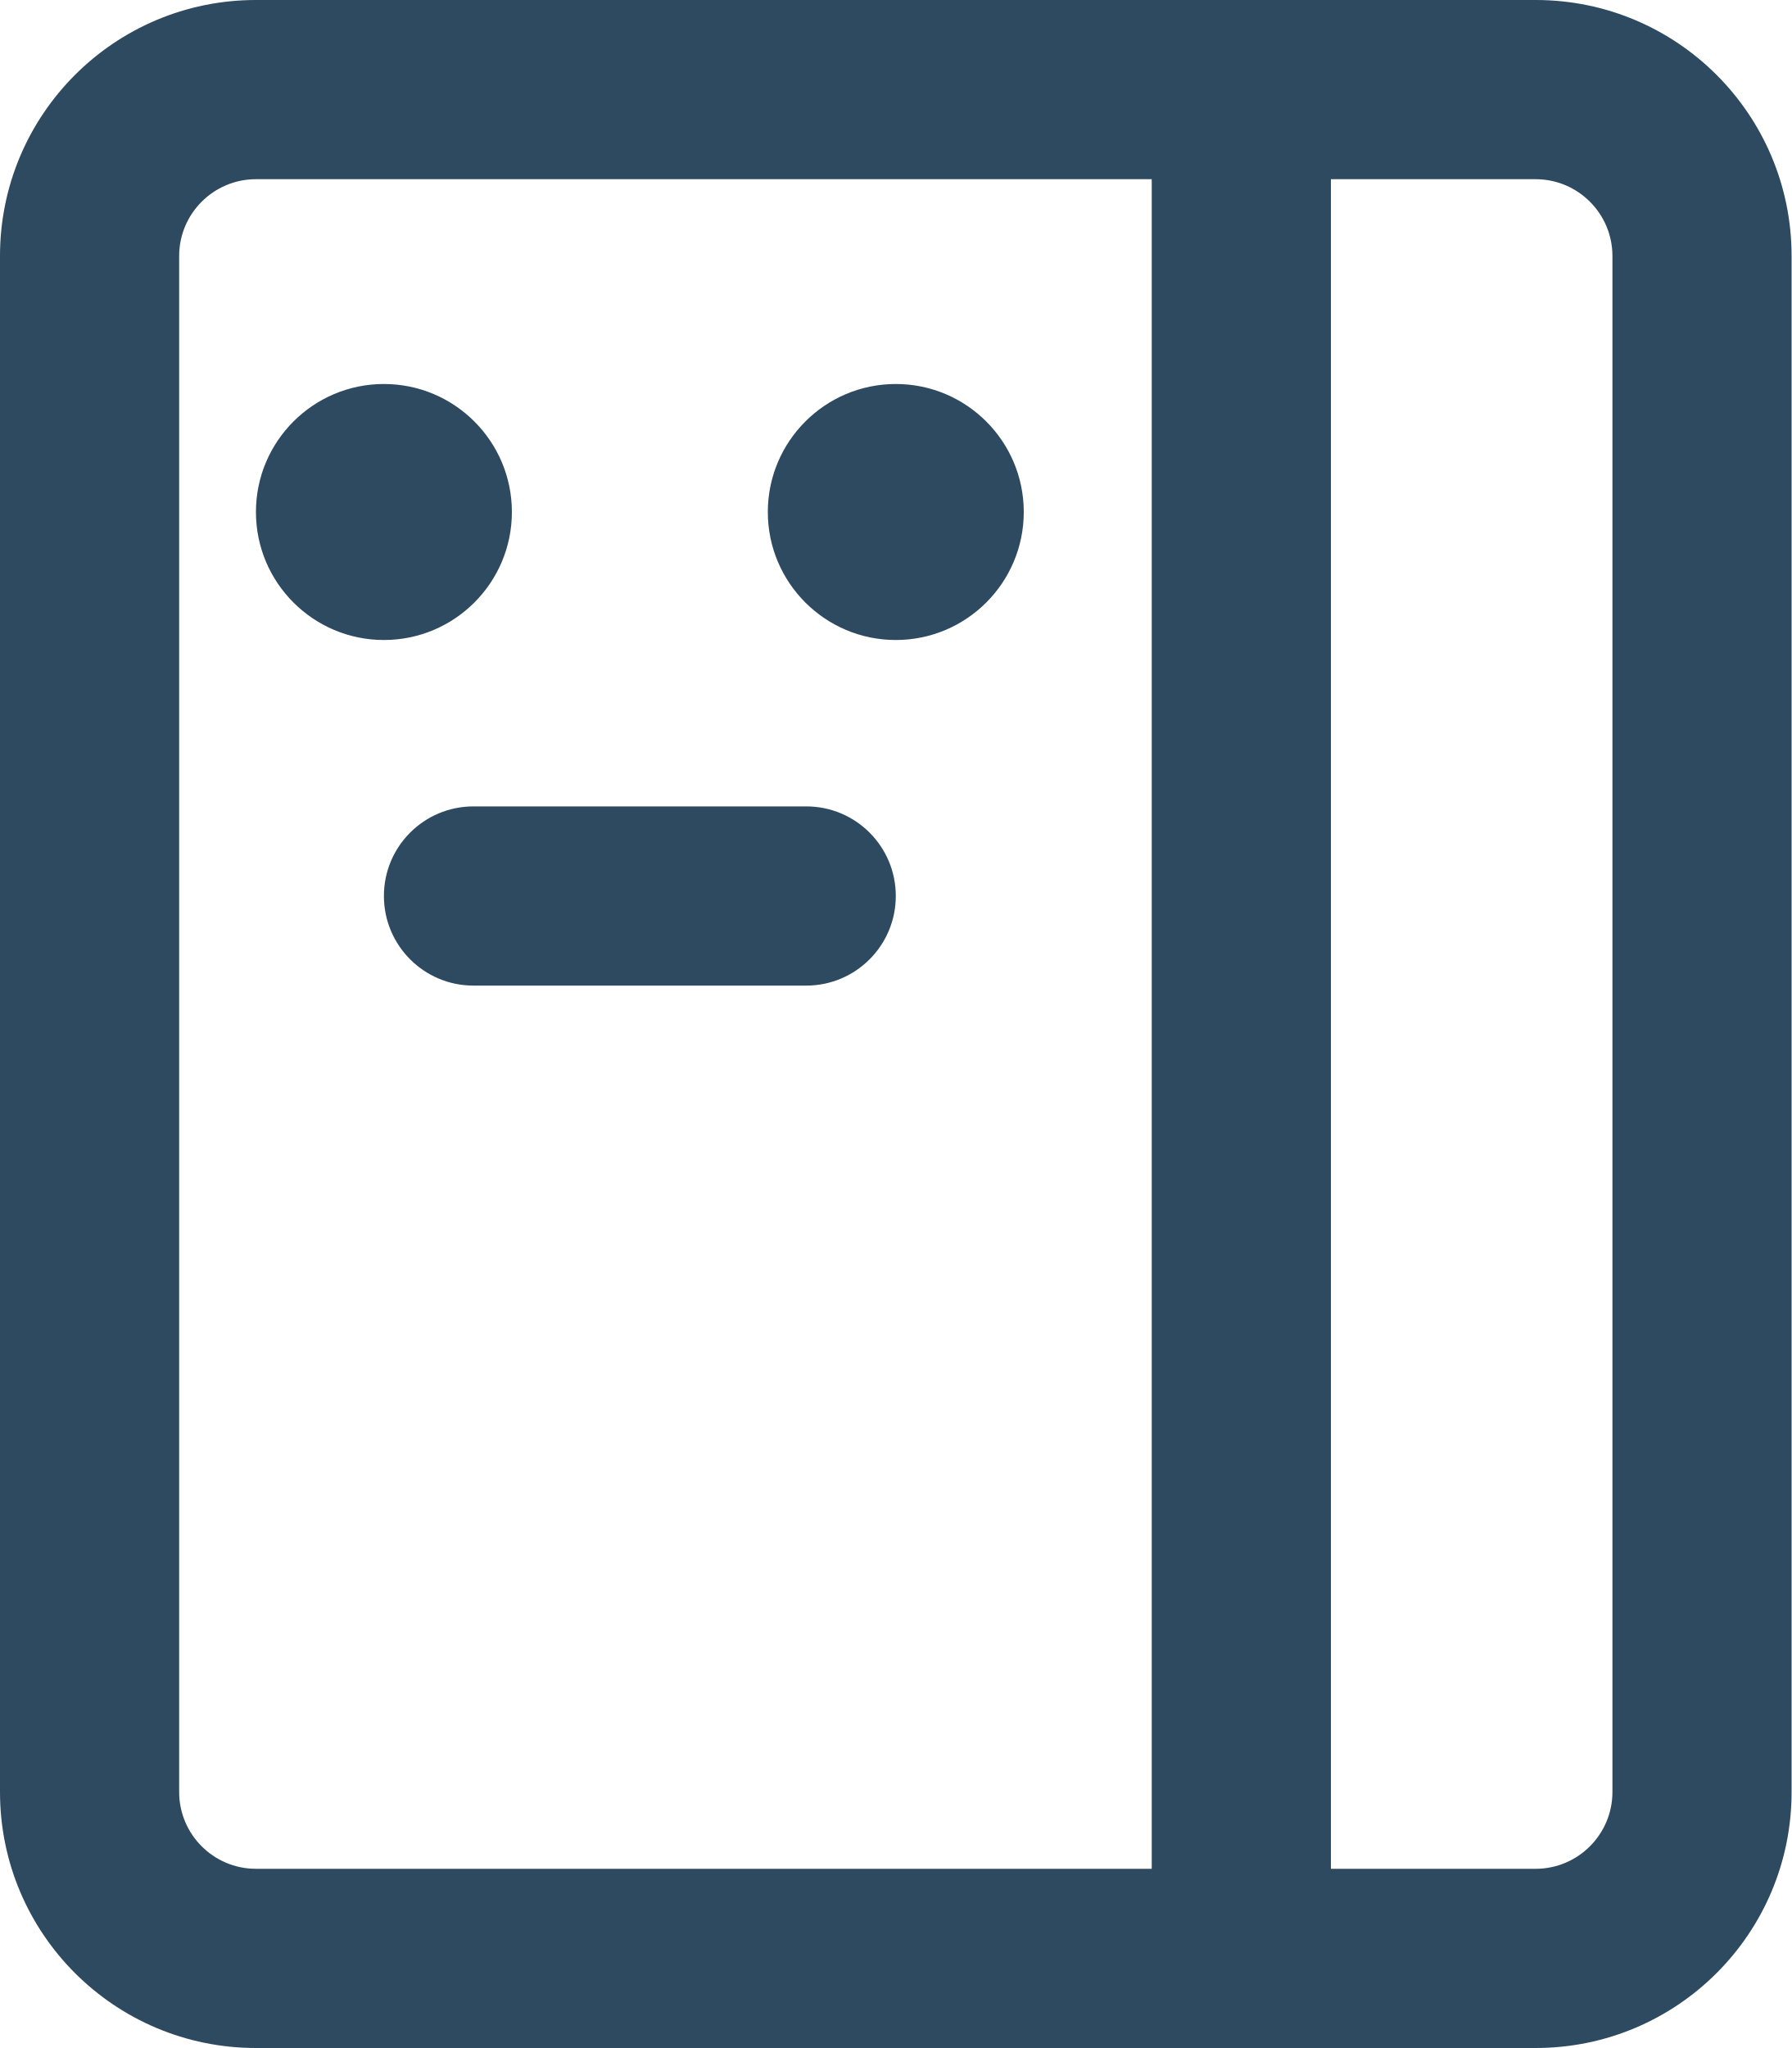
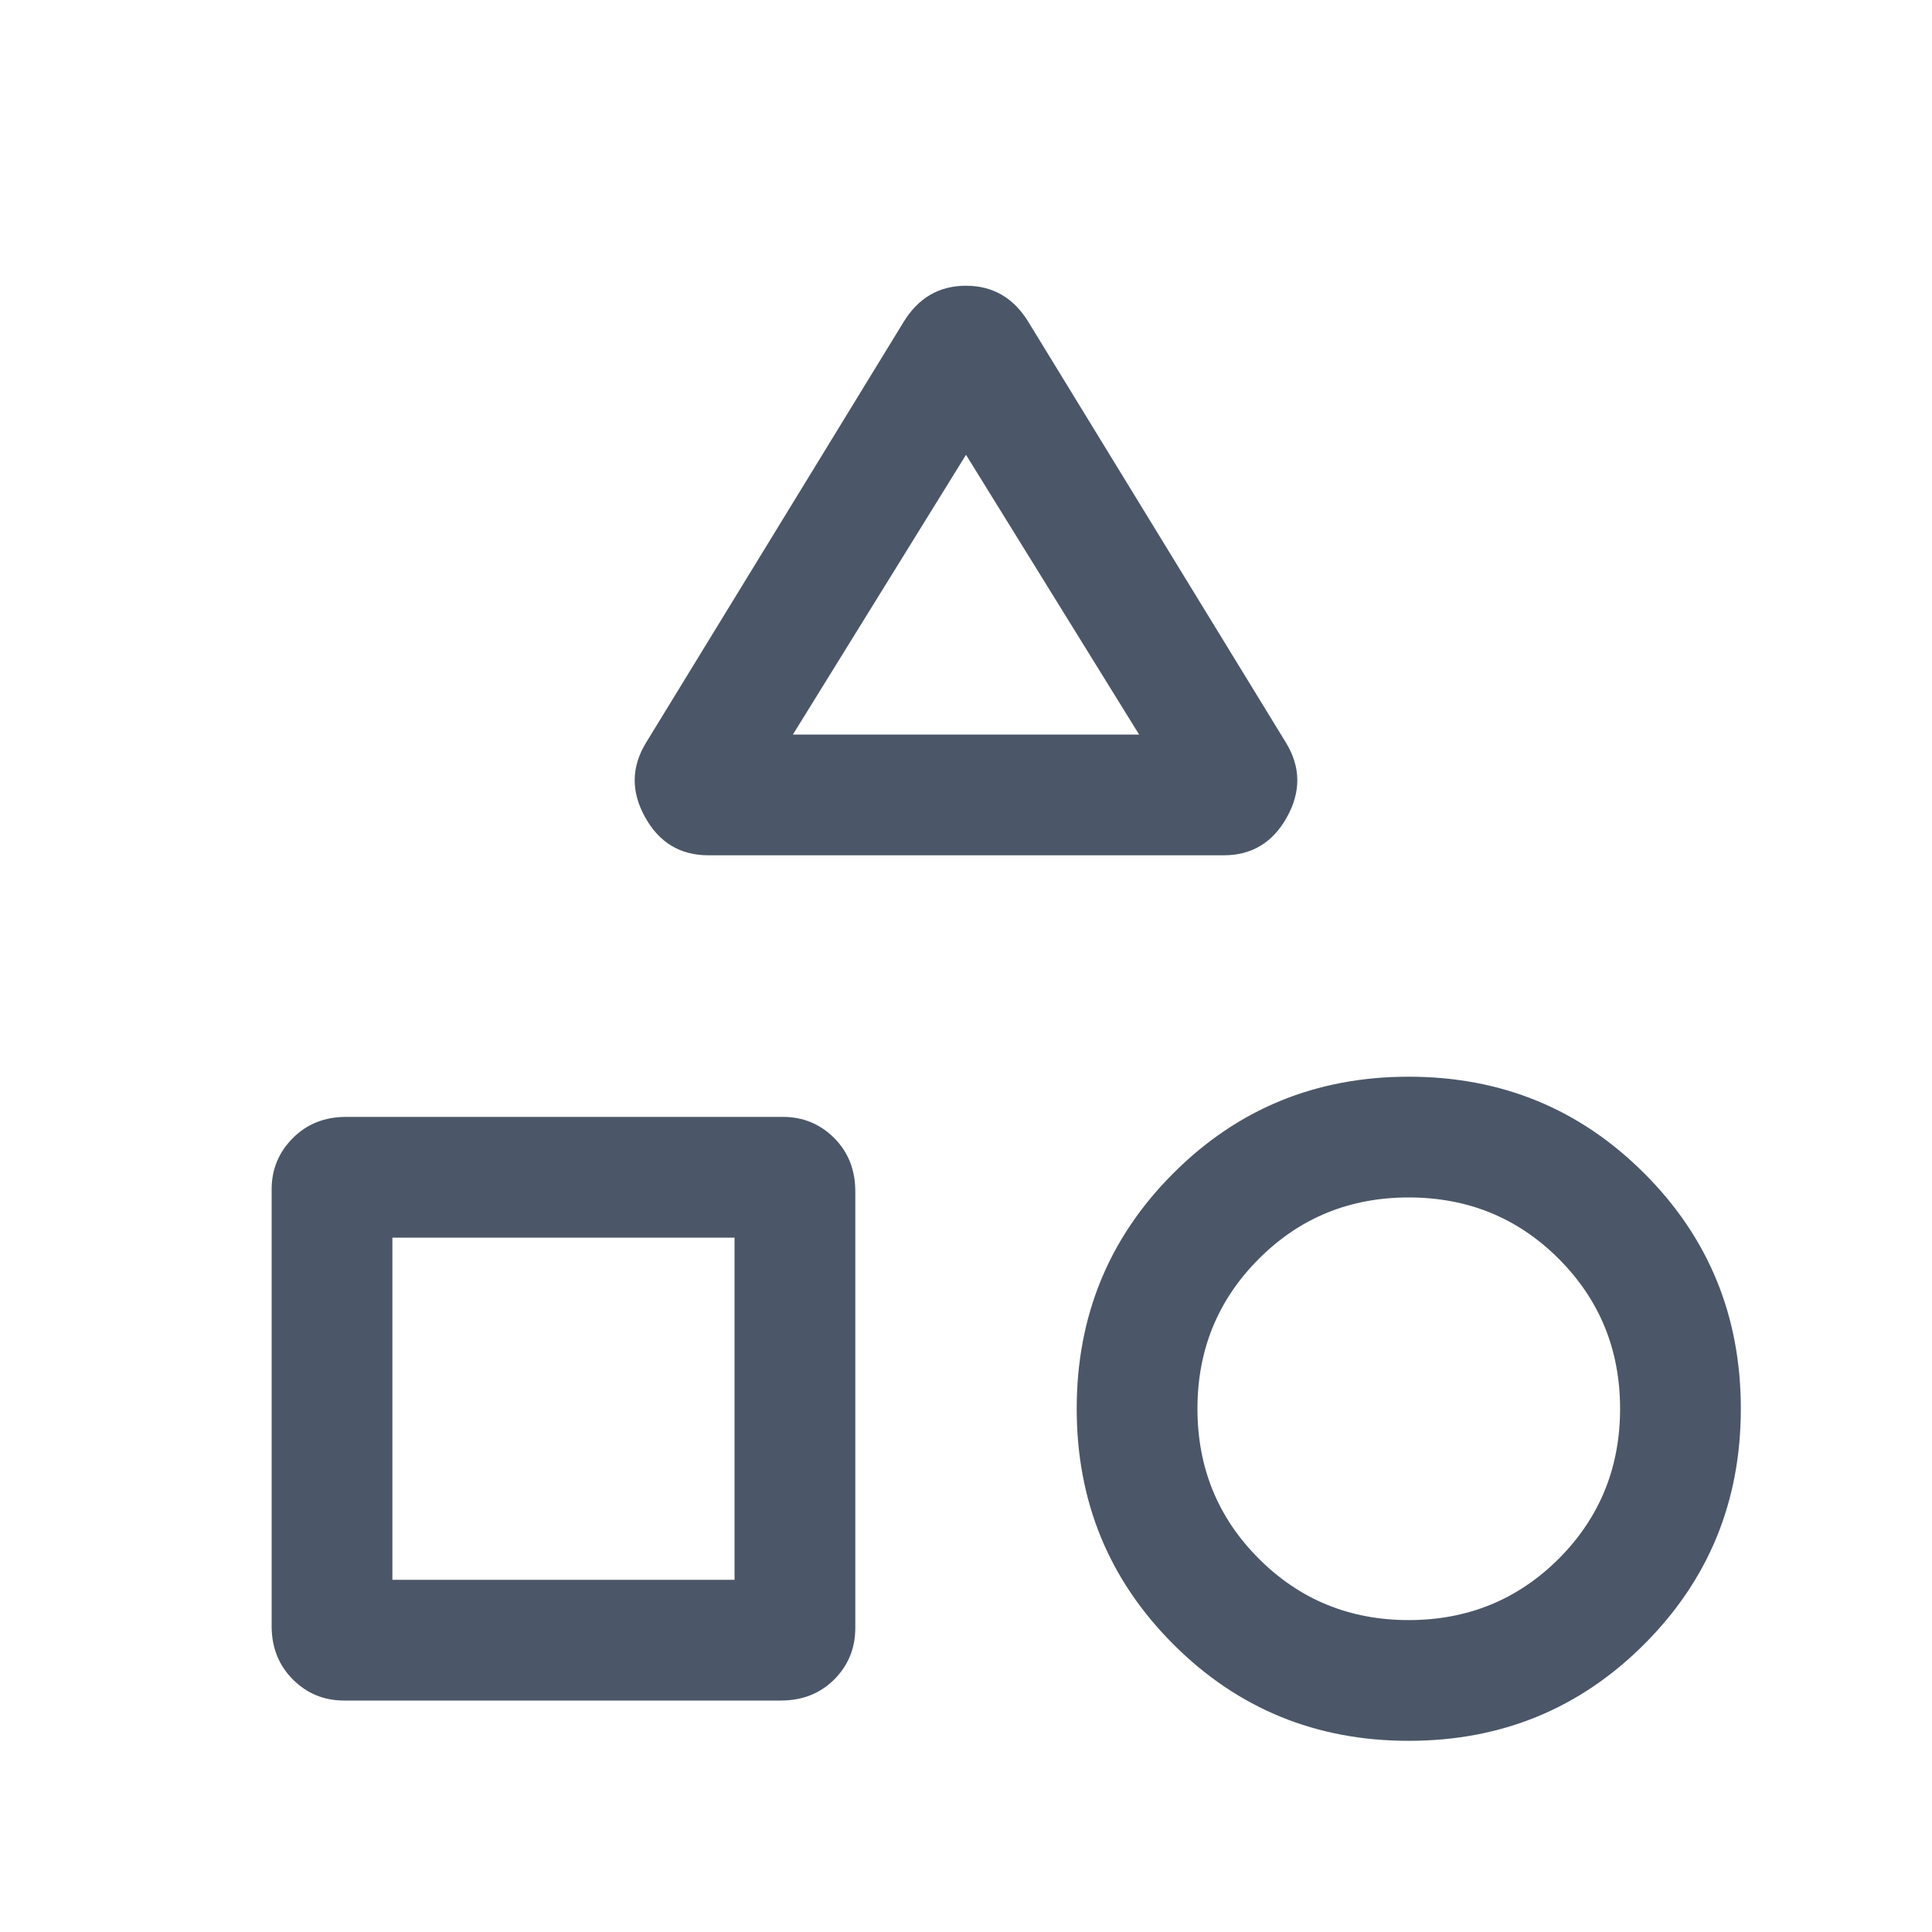
- <svg xmlns="http://www.w3.org/2000/svg" width="14" height="16" viewBox="0 0 14 16" fill="none">
-   <path fill-rule="evenodd" clip-rule="evenodd" d="M14 2C14 0.895 13.105 0 12 0H2C0.895 0 0 0.895 0 2V14C0 15.105 0.895 16 2 16H12C13.105 16 14 15.105 14 14V2ZM10.4 14.6V1.4H12C12.331 1.4 12.6 1.669 12.6 2V14C12.6 14.331 12.331 14.6 12 14.6H10.4ZM9 1.4V14.6H2C1.669 14.6 1.4 14.331 1.4 14V2C1.4 1.669 1.669 1.4 2 1.4H9ZM3 5C3.552 5 4 4.552 4 4C4 3.448 3.552 3 3 3C2.448 3 2 3.448 2 4C2 4.552 2.448 5 3 5ZM6.3 7.7C6.687 7.7 7 7.386 7 7C7 6.613 6.687 6.3 6.3 6.3H3.7C3.313 6.3 3 6.613 3 7C3 7.386 3.313 7.7 3.7 7.7H6.3ZM8 4C8 4.552 7.552 5 7 5C6.448 5 6 4.552 6 4C6 3.448 6.448 3 7 3C7.552 3 8 3.448 8 4Z" fill="#2D4A60" />
+ <svg xmlns="http://www.w3.org/2000/svg" width="20" height="20" viewBox="0 0 20 20" fill="none">
+   <mask id="mask0_36_345" style="mask-type:alpha" maskUnits="userSpaceOnUse" x="0" y="0" width="20" height="20">
+     <rect width="20" height="20" fill="#D9D9D9" />
+   </mask>
+   <g mask="url(#mask0_36_345)">
+     <path d="M7.333 8.854C7.042 8.854 6.823 8.722 6.677 8.458C6.531 8.194 6.535 7.938 6.688 7.688L9.354 3.333C9.507 3.083 9.722 2.958 10 2.958C10.278 2.958 10.493 3.083 10.646 3.333L13.312 7.688C13.465 7.938 13.469 8.194 13.323 8.458C13.177 8.722 12.958 8.854 12.667 8.854H7.333ZM14.583 18.021C13.625 18.021 12.812 17.688 12.146 17.021C11.479 16.354 11.146 15.542 11.146 14.583C11.146 13.625 11.479 12.812 12.146 12.146C12.812 11.479 13.625 11.146 14.583 11.146C15.542 11.146 16.354 11.479 17.021 12.146C17.688 12.812 18.021 13.625 18.021 14.583C18.021 15.542 17.688 16.354 17.021 17.021C16.354 17.688 15.542 18.021 14.583 18.021ZM3.562 17.604C3.354 17.604 3.177 17.531 3.032 17.386C2.886 17.24 2.812 17.056 2.812 16.833V12.312C2.812 12.104 2.886 11.927 3.032 11.781C3.177 11.635 3.361 11.562 3.583 11.562H8.104C8.312 11.562 8.49 11.635 8.636 11.781C8.781 11.927 8.854 12.111 8.854 12.333V16.854C8.854 17.062 8.781 17.24 8.636 17.386C8.49 17.531 8.306 17.604 8.083 17.604H3.562ZM14.583 16.771C15.194 16.771 15.712 16.559 16.136 16.136C16.559 15.712 16.771 15.194 16.771 14.583C16.771 13.972 16.559 13.455 16.136 13.031C15.712 12.607 15.194 12.396 14.583 12.396C13.972 12.396 13.455 12.607 13.032 13.031C12.608 13.455 12.396 13.972 12.396 14.583C12.396 15.194 12.608 15.712 13.032 16.136C13.455 16.559 13.972 16.771 14.583 16.771ZM4.062 16.354H7.604V12.812H4.062V16.354ZM8.208 7.604H11.792L10 4.708L8.208 7.604Z" fill="#4B5768" />
+   </g>
</svg>
